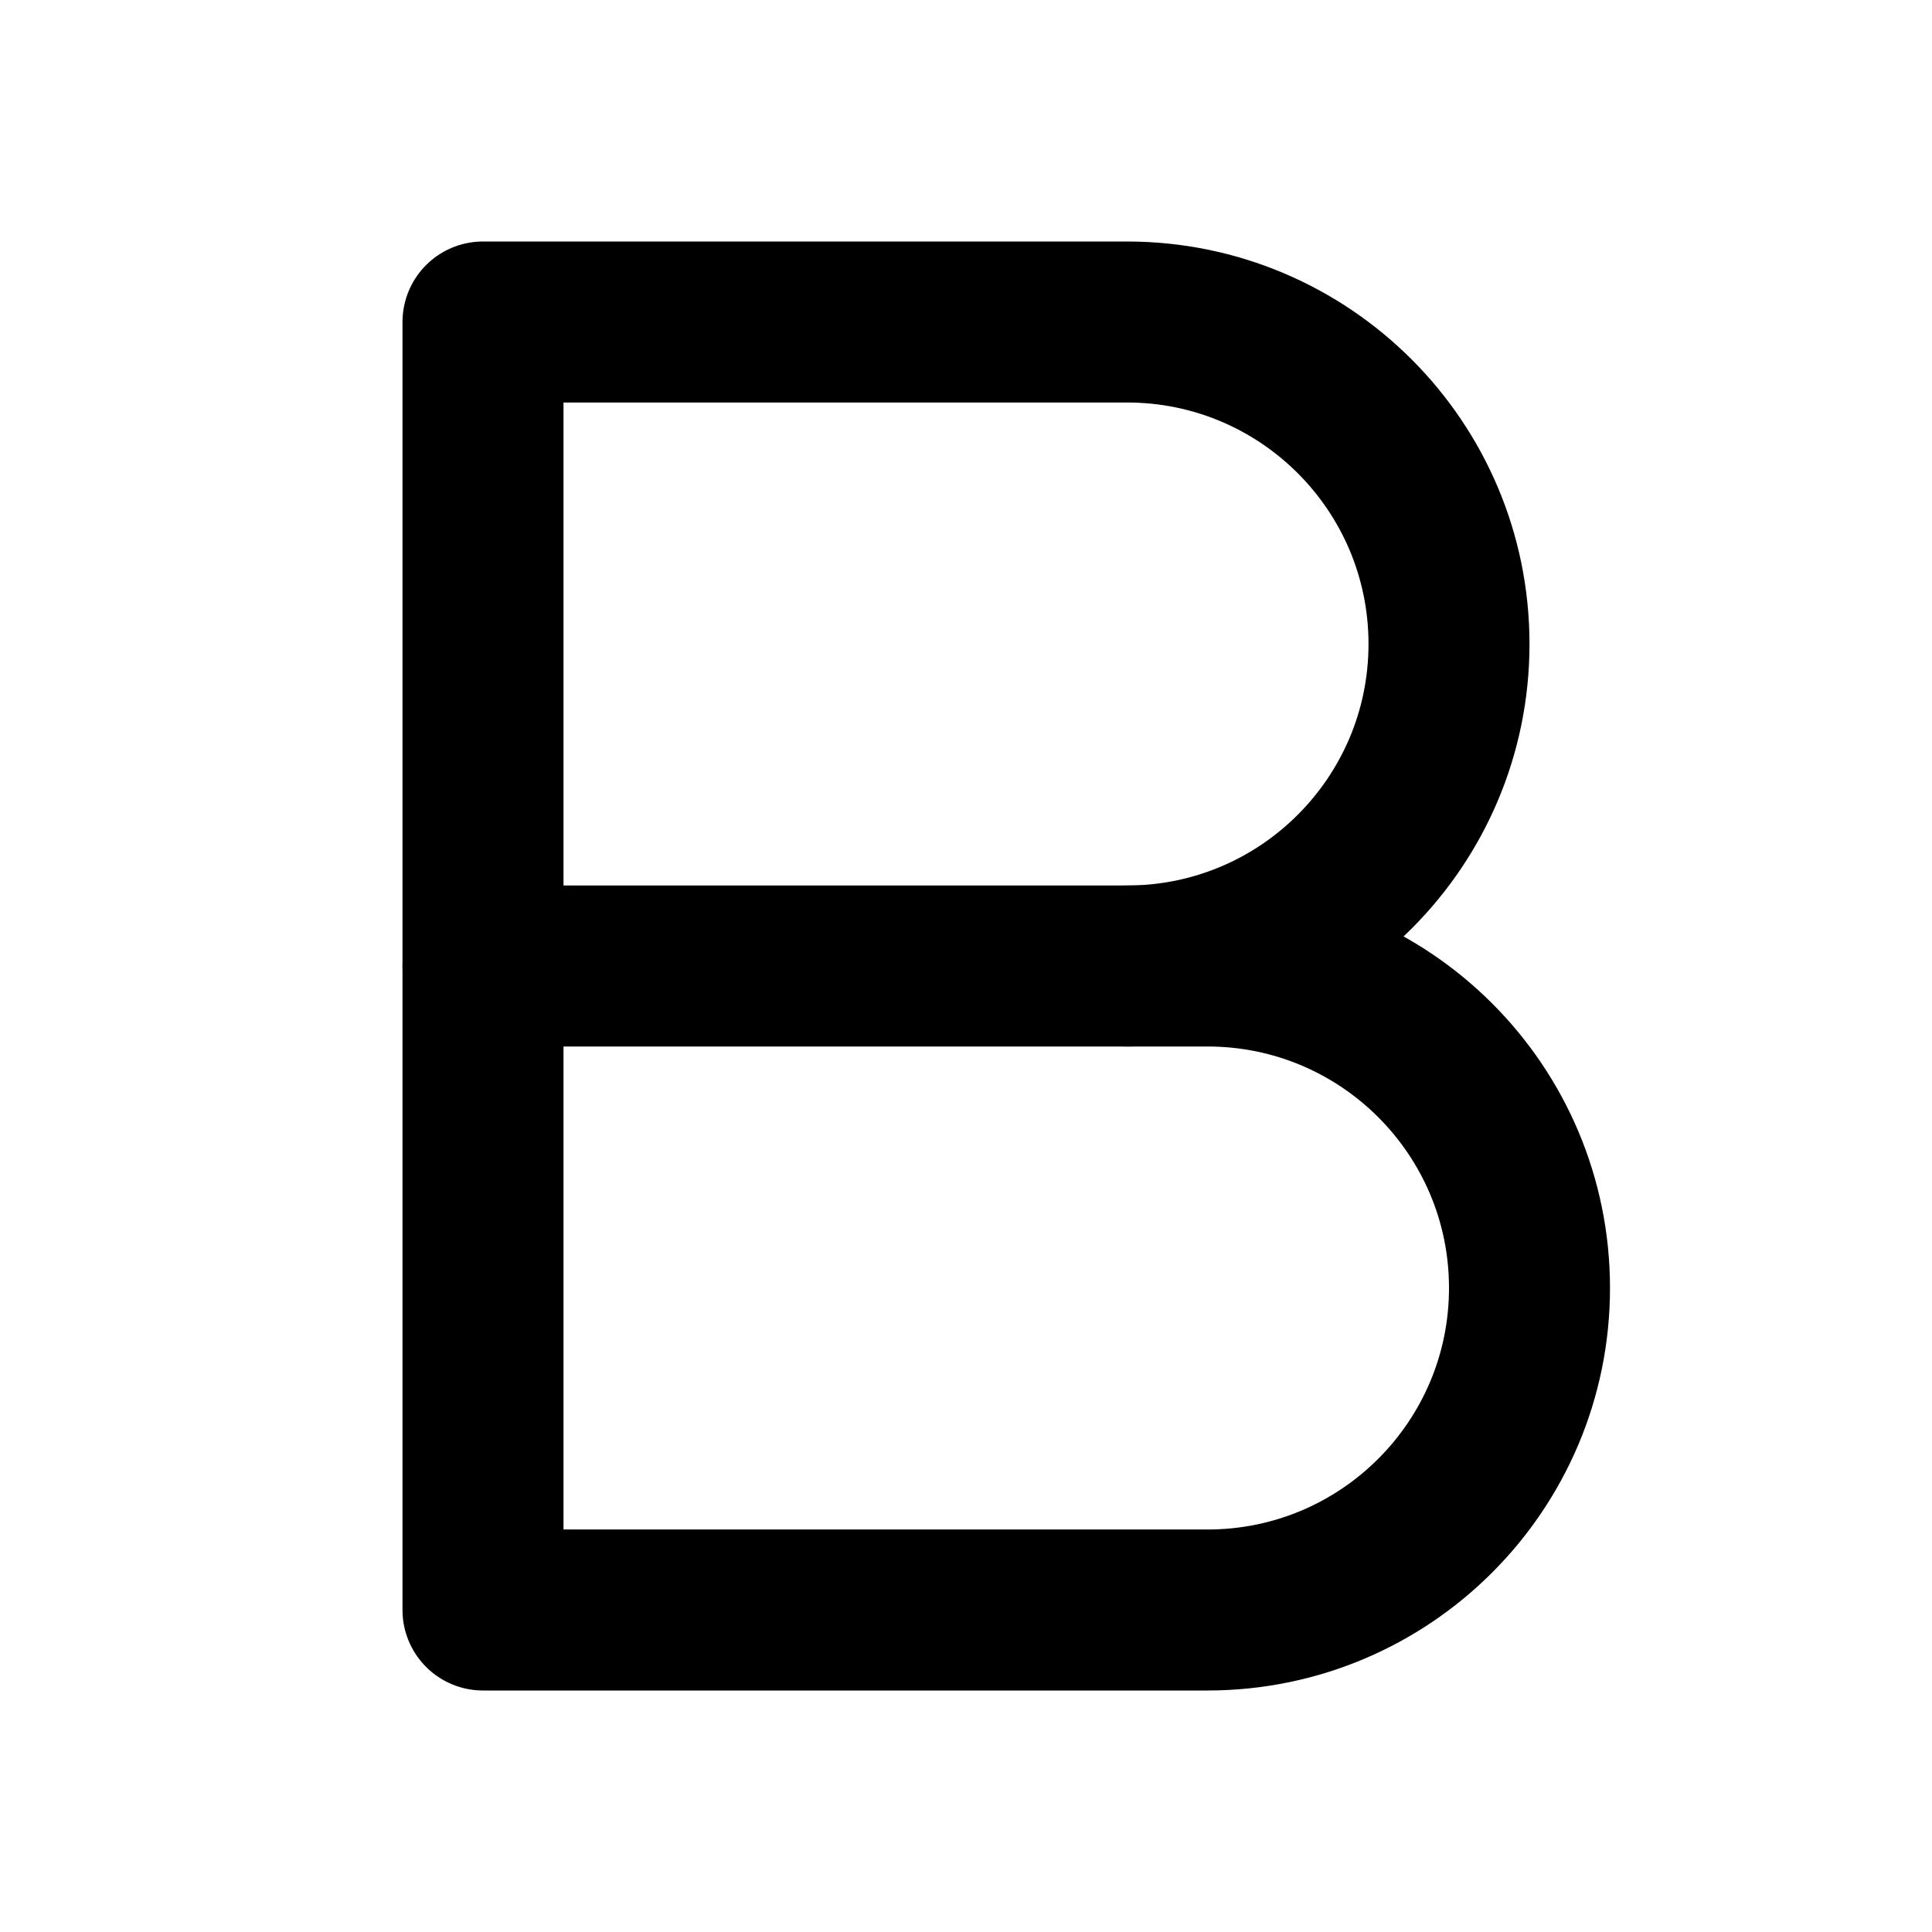
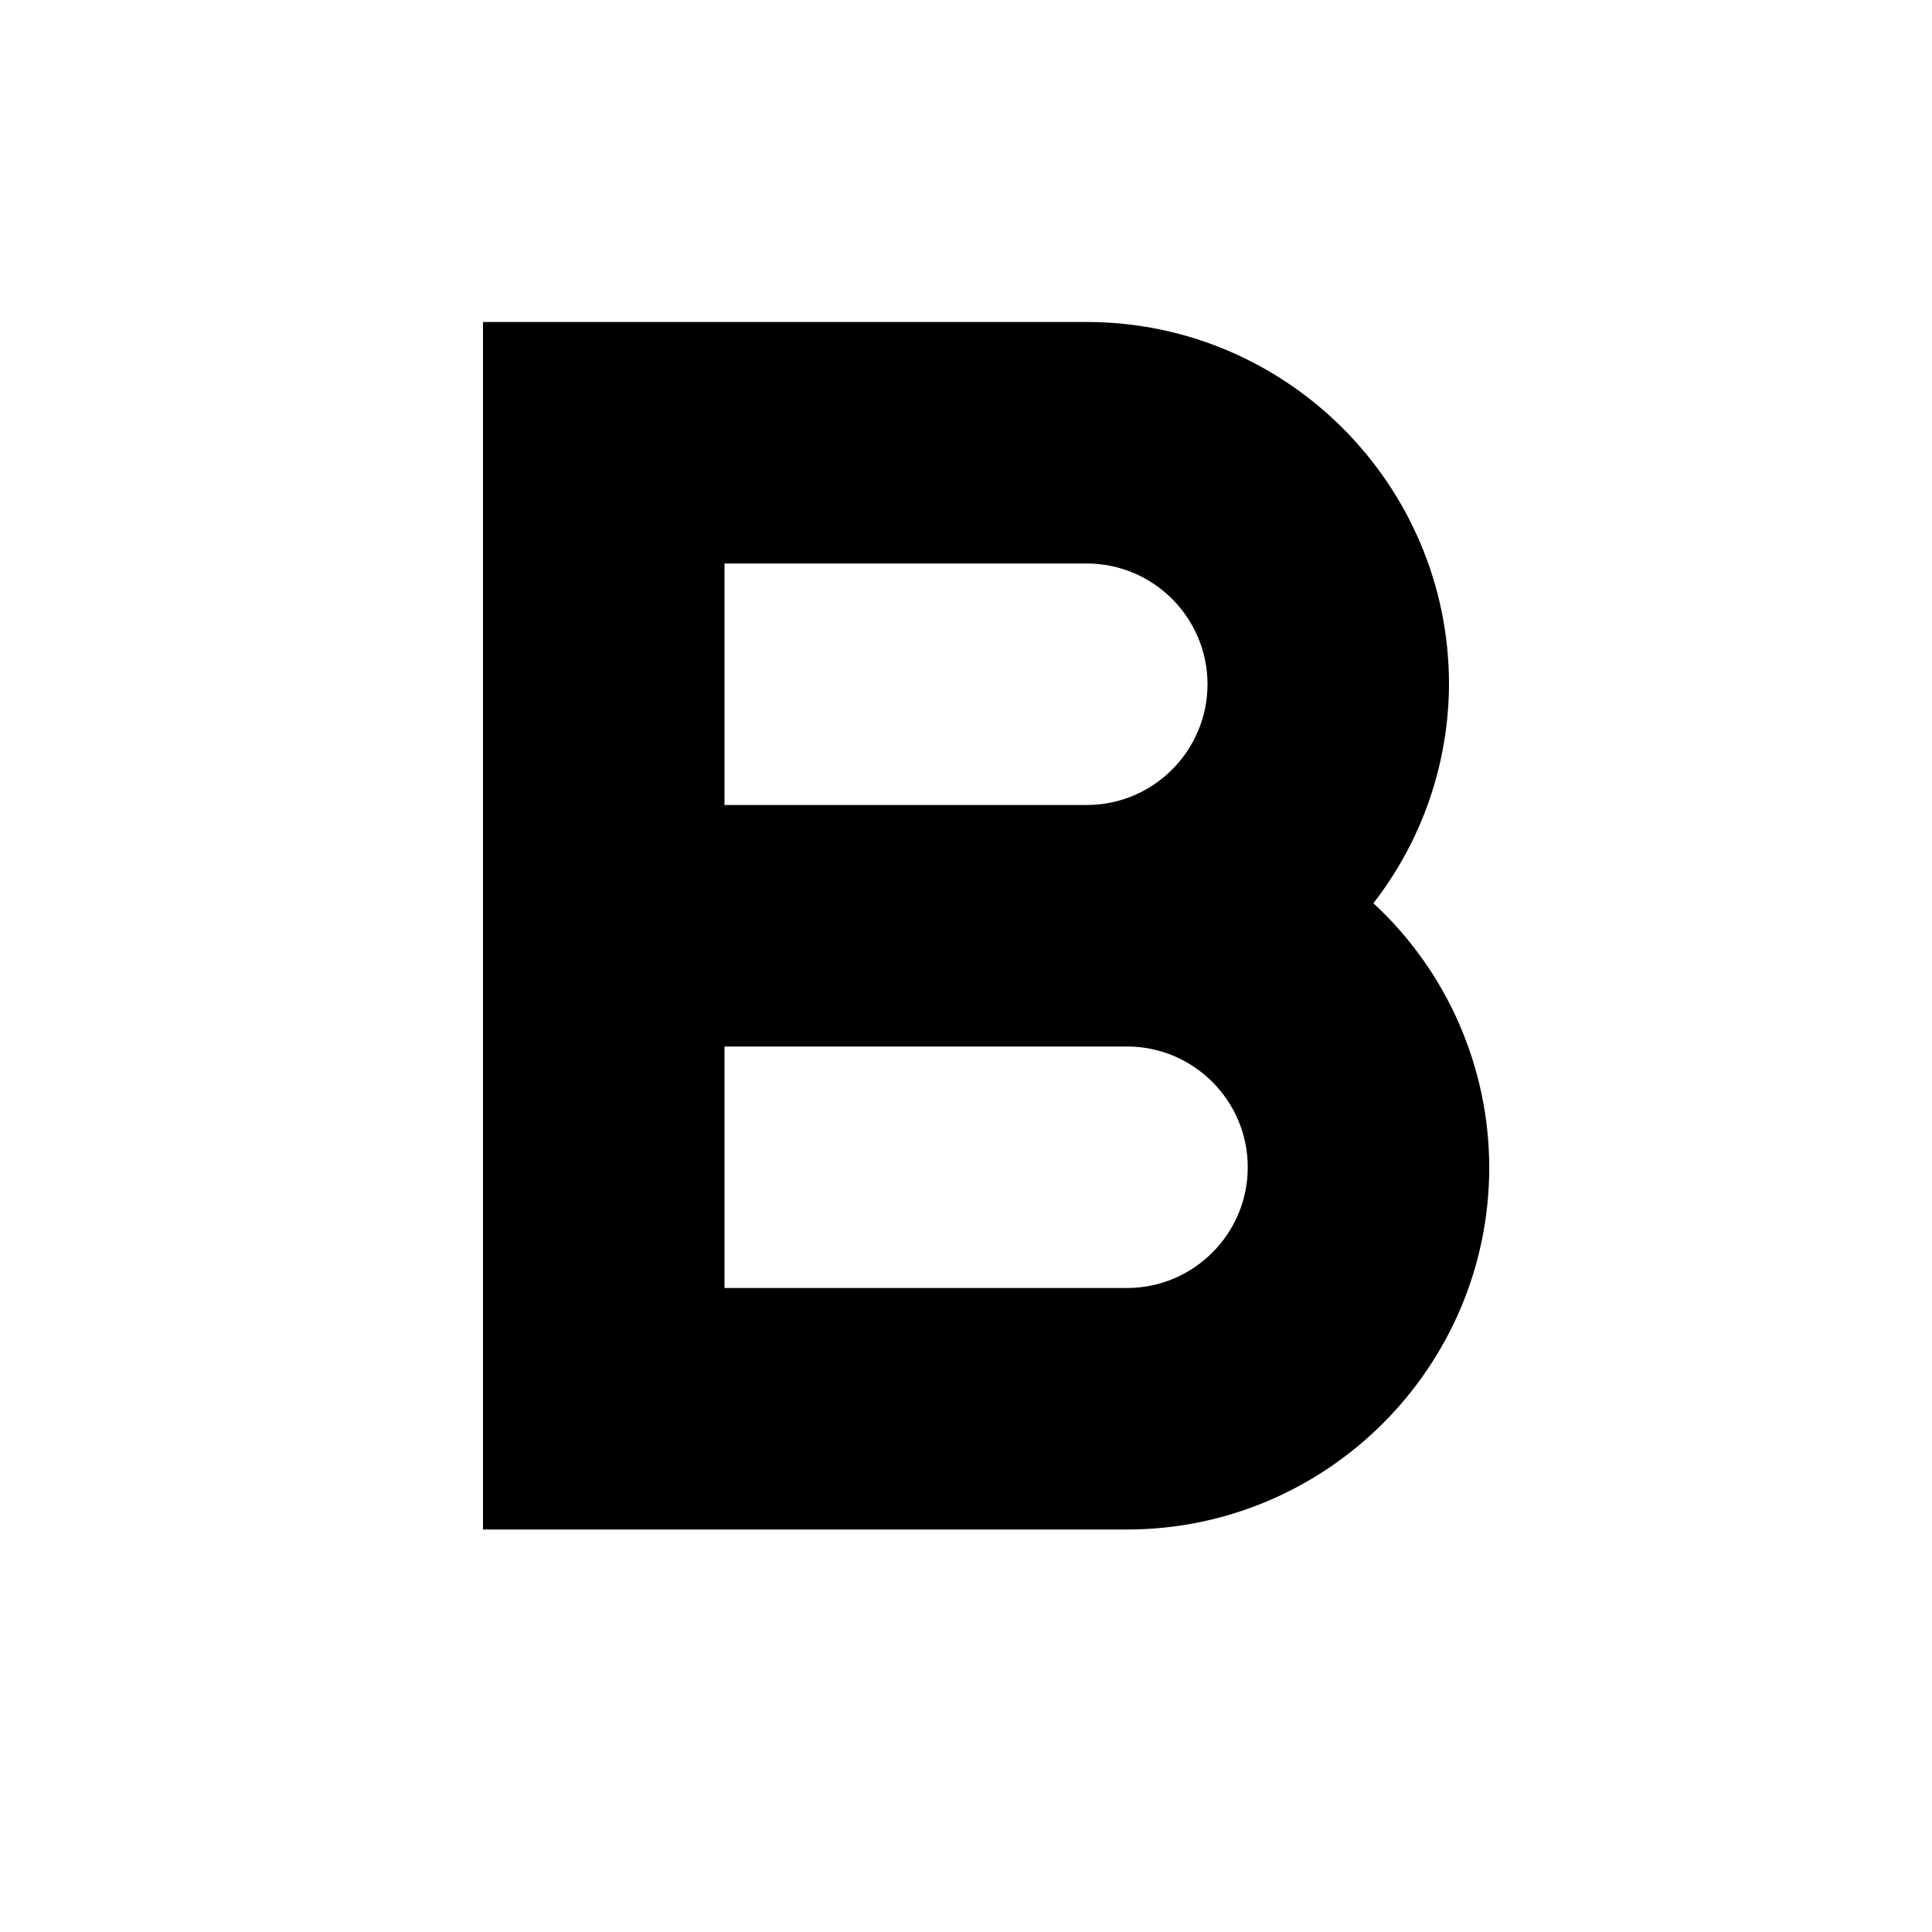
- <svg xmlns="http://www.w3.org/2000/svg" width="24" height="24" viewBox="0 0 24 24" fill="none" stroke="currentColor" stroke-width="2" stroke-linecap="round" stroke-linejoin="round" class="lucide lucide-bold">
-   <path d="M14 12a4 4 0 0 0 0-8H6v8" />
-   <path d="M15 20a4 4 0 0 0 0-8H6v8Z" />
+ <svg xmlns="http://www.w3.org/2000/svg" width="24" height="24" viewBox="0 0 24 24" style="fill: rgba(0, 0, 0, 1);transform: ;msFilter:;">
+   <path d="M17.061 11.22A4.46 4.46 0 0 0 18 8.5C18 6.019 15.981 4 13.5 4H6v15h8c2.481 0 4.5-2.019 4.5-4.5a4.48 4.48 0 0 0-1.439-3.28zM13.5 7c.827 0 1.5.673 1.5 1.5s-.673 1.5-1.5 1.5H9V7h4.5zm.5 9H9v-3h5c.827 0 1.5.673 1.5 1.5S14.827 16 14 16z" />
</svg>
